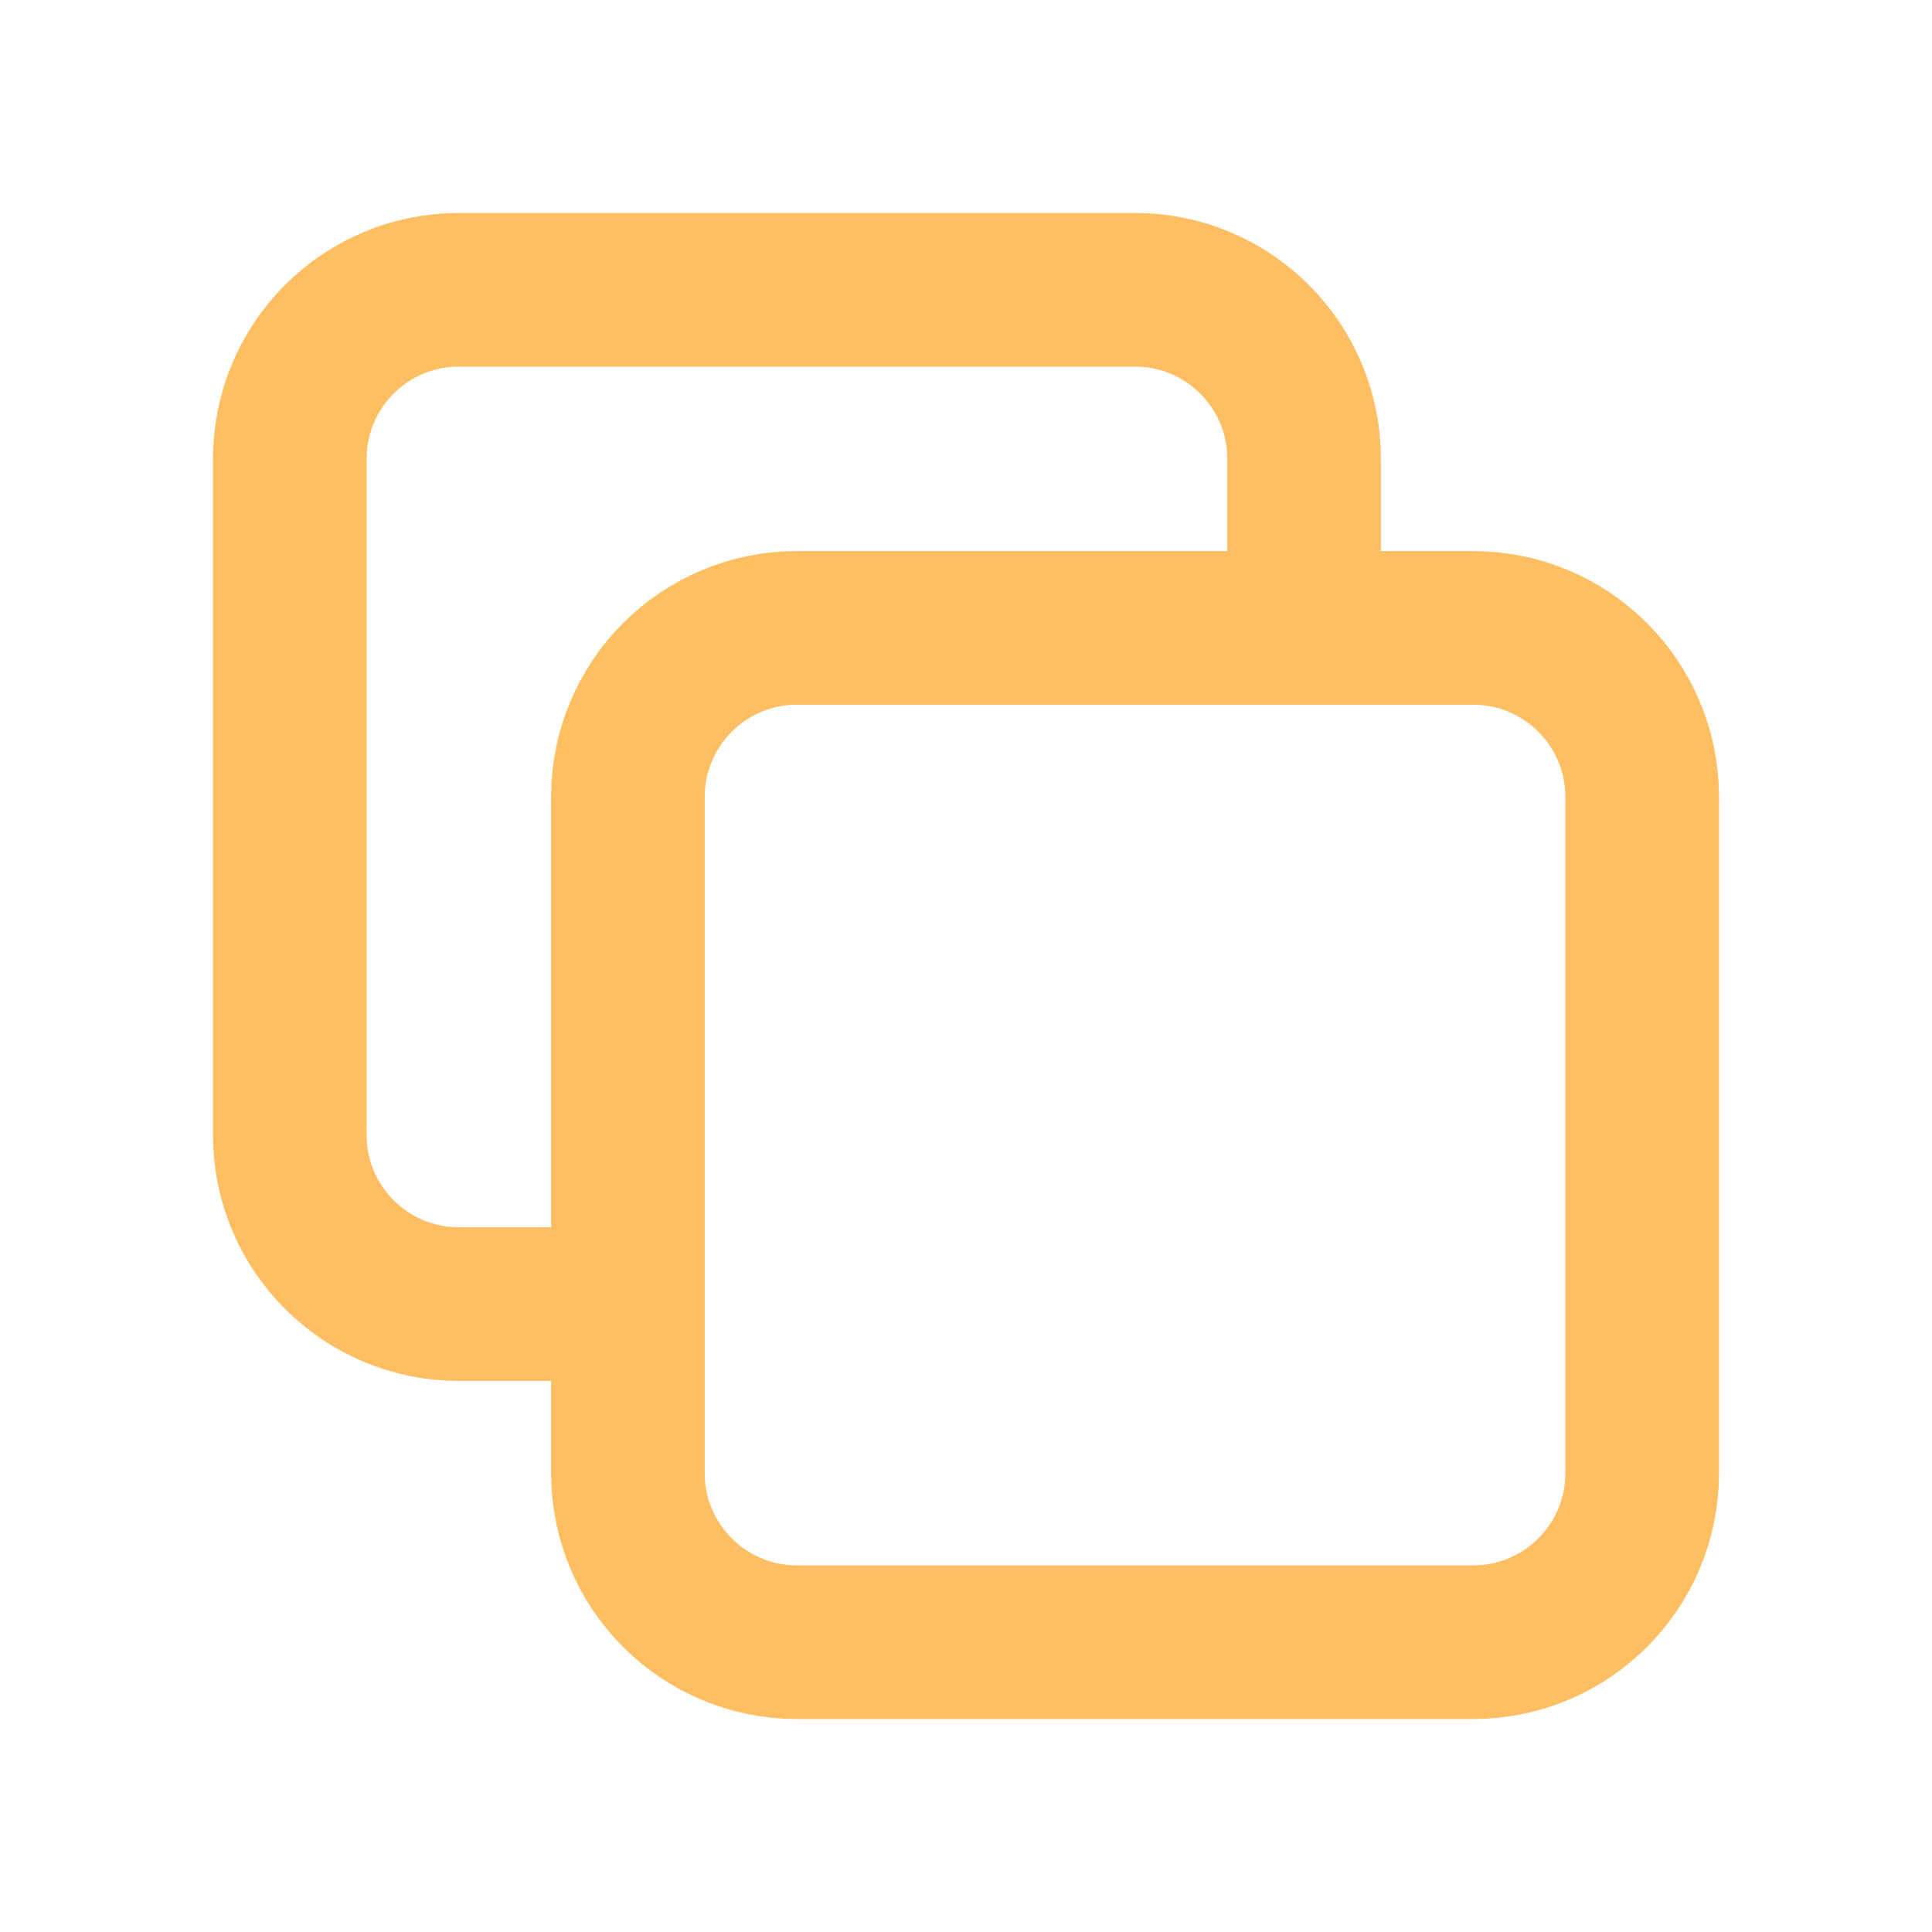
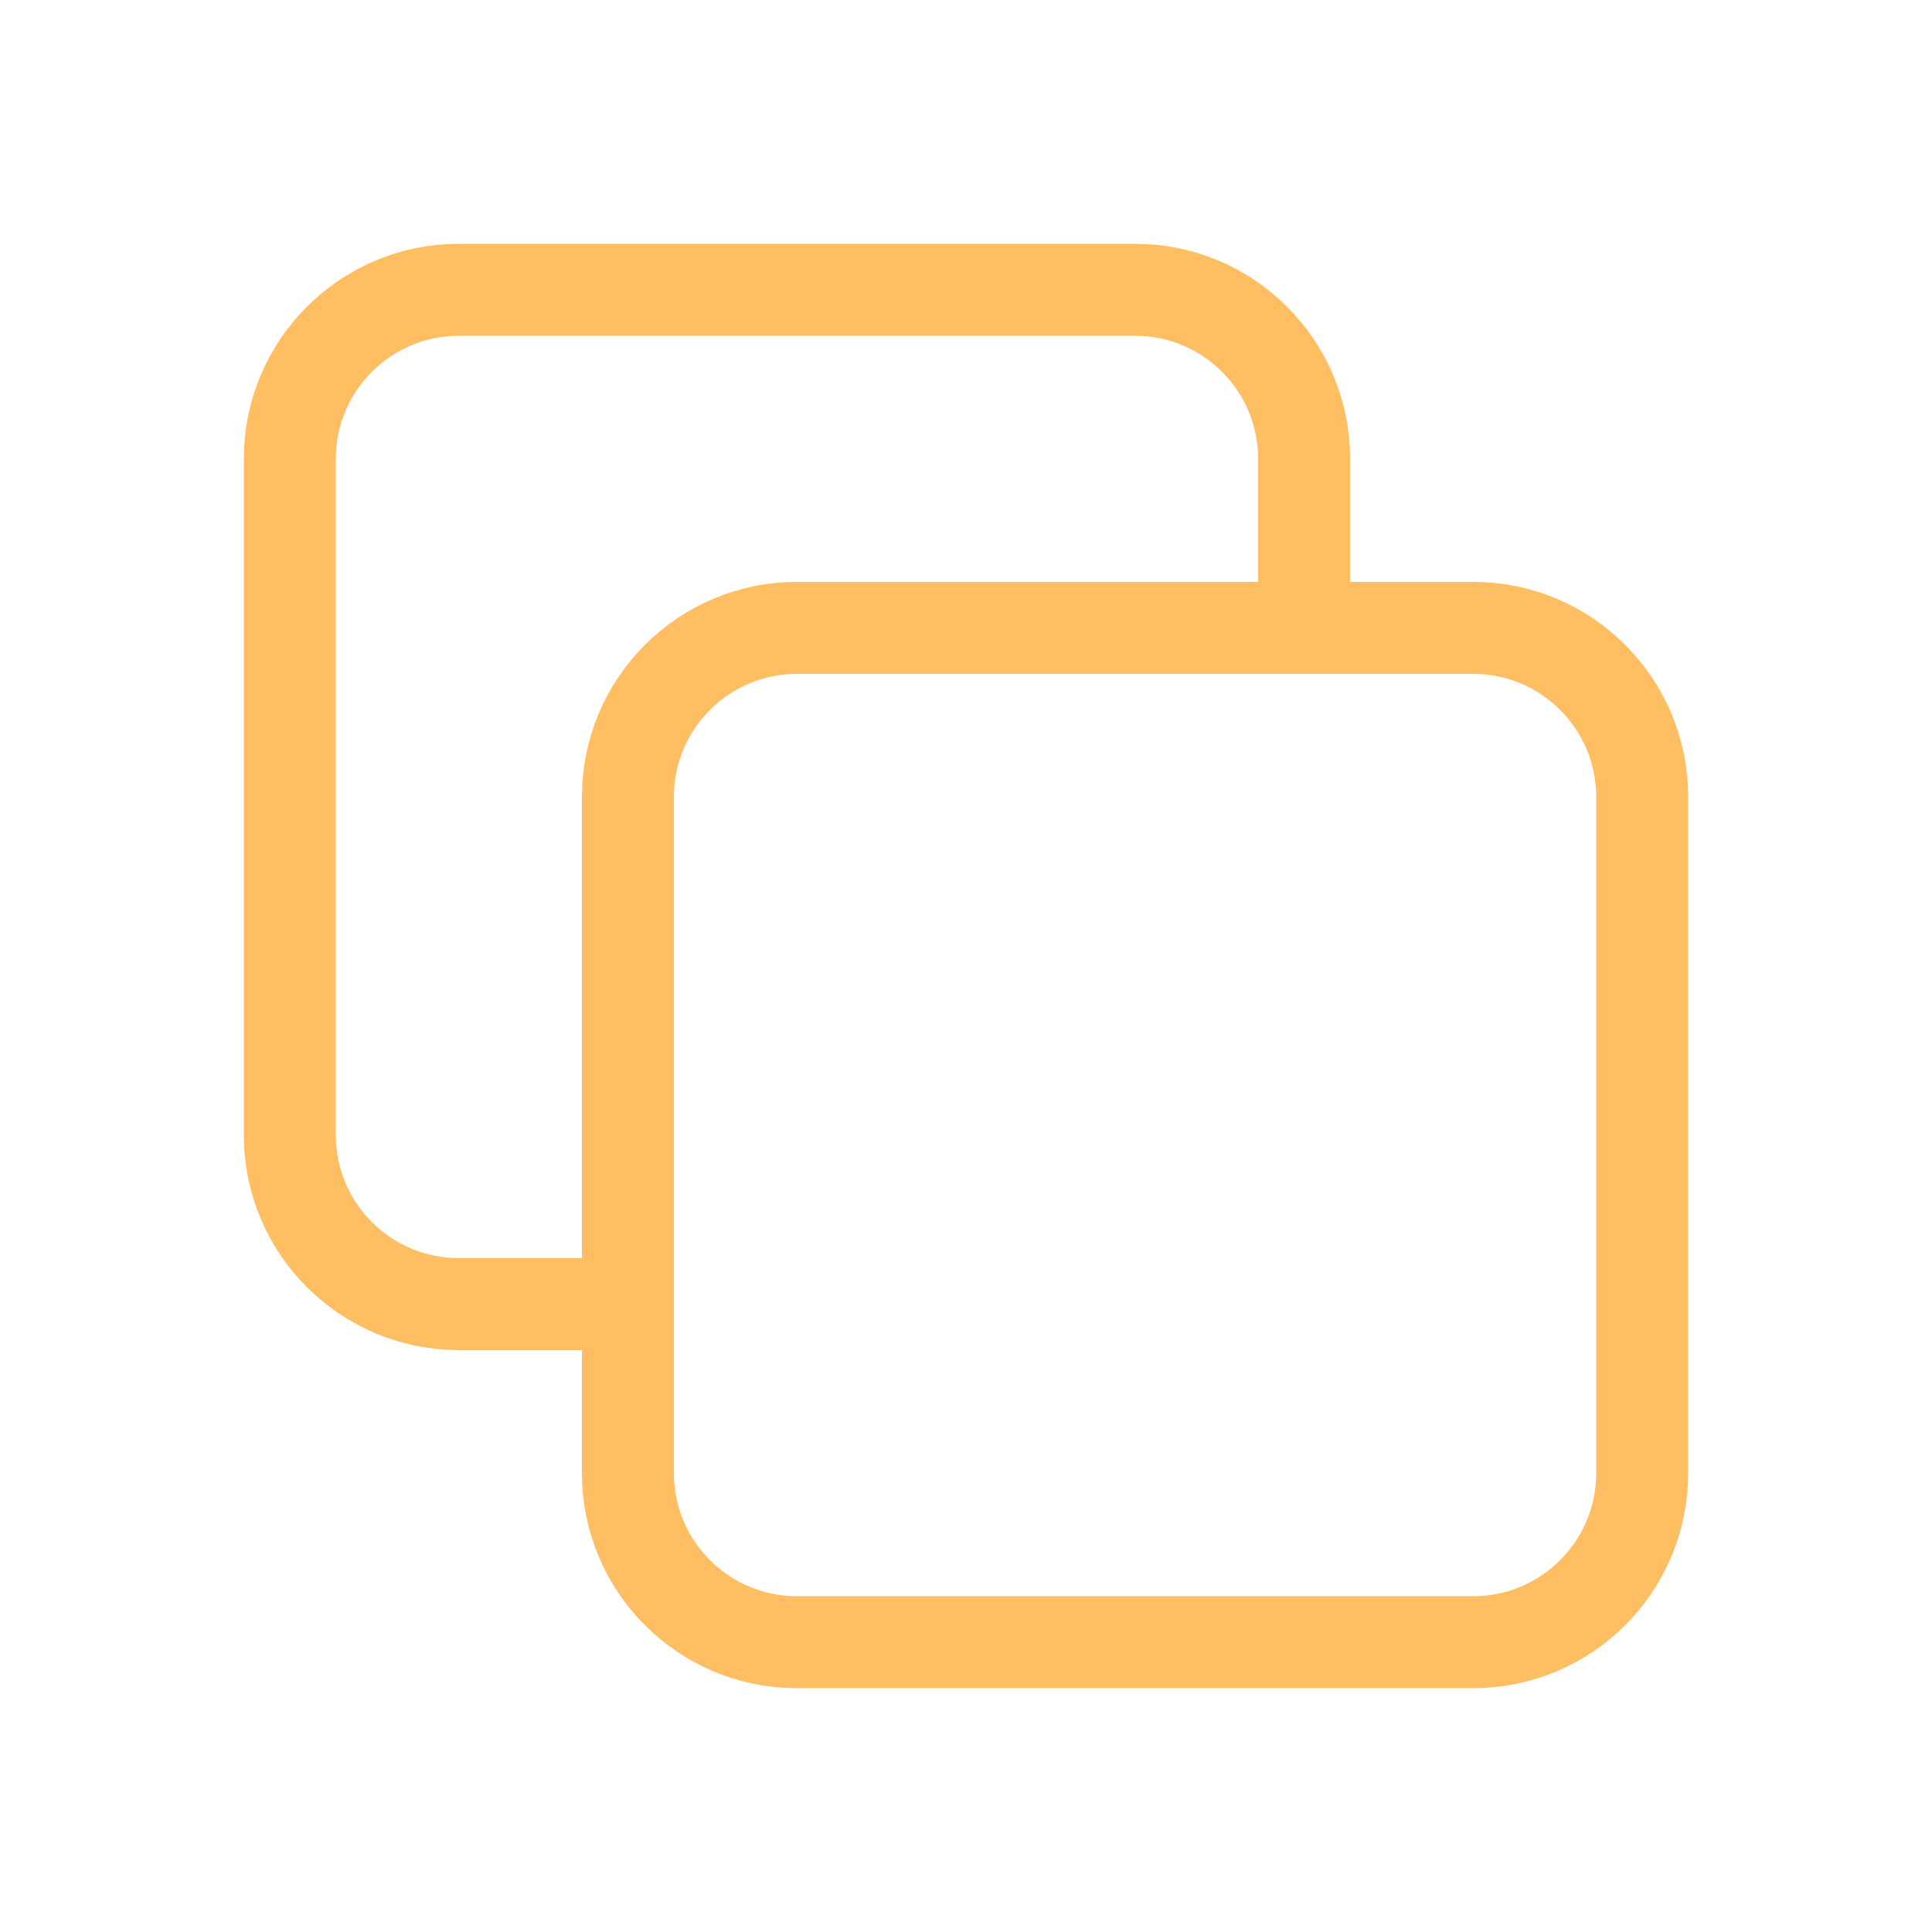
<svg xmlns="http://www.w3.org/2000/svg" width="21" height="21" viewBox="0 0 21 21" fill="none">
  <g id="Frame">
-     <path id="Vector" d="M6.825 14.175H4.987C3.973 14.175 3.15 13.352 3.15 12.338V4.988C3.15 3.973 3.973 3.15 4.987 3.15H12.337C13.352 3.15 14.175 3.973 14.175 4.988V6.825M8.662 17.85H16.012C17.027 17.85 17.85 17.027 17.85 16.012V8.663C17.85 7.648 17.027 6.825 16.012 6.825H8.662C7.648 6.825 6.825 7.648 6.825 8.663V16.012C6.825 17.027 7.648 17.85 8.662 17.85Z" stroke="#FFBE62" stroke-width="1.67" stroke-linecap="round" stroke-linejoin="round" />
+     <path id="Vector" d="M6.825 14.175H4.987C3.973 14.175 3.15 13.352 3.15 12.338V4.988C3.15 3.973 3.973 3.15 4.987 3.15H12.337C13.352 3.15 14.175 3.973 14.175 4.988V6.825M8.662 17.85H16.012C17.027 17.85 17.85 17.027 17.85 16.012V8.663C17.85 7.648 17.027 6.825 16.012 6.825H8.662C7.648 6.825 6.825 7.648 6.825 8.663V16.012C6.825 17.027 7.648 17.85 8.662 17.85Z" stroke="#FFBE62" strokeWidth="1.67" strokeLinecap="round" strokeLinejoin="round" />
  </g>
</svg>
